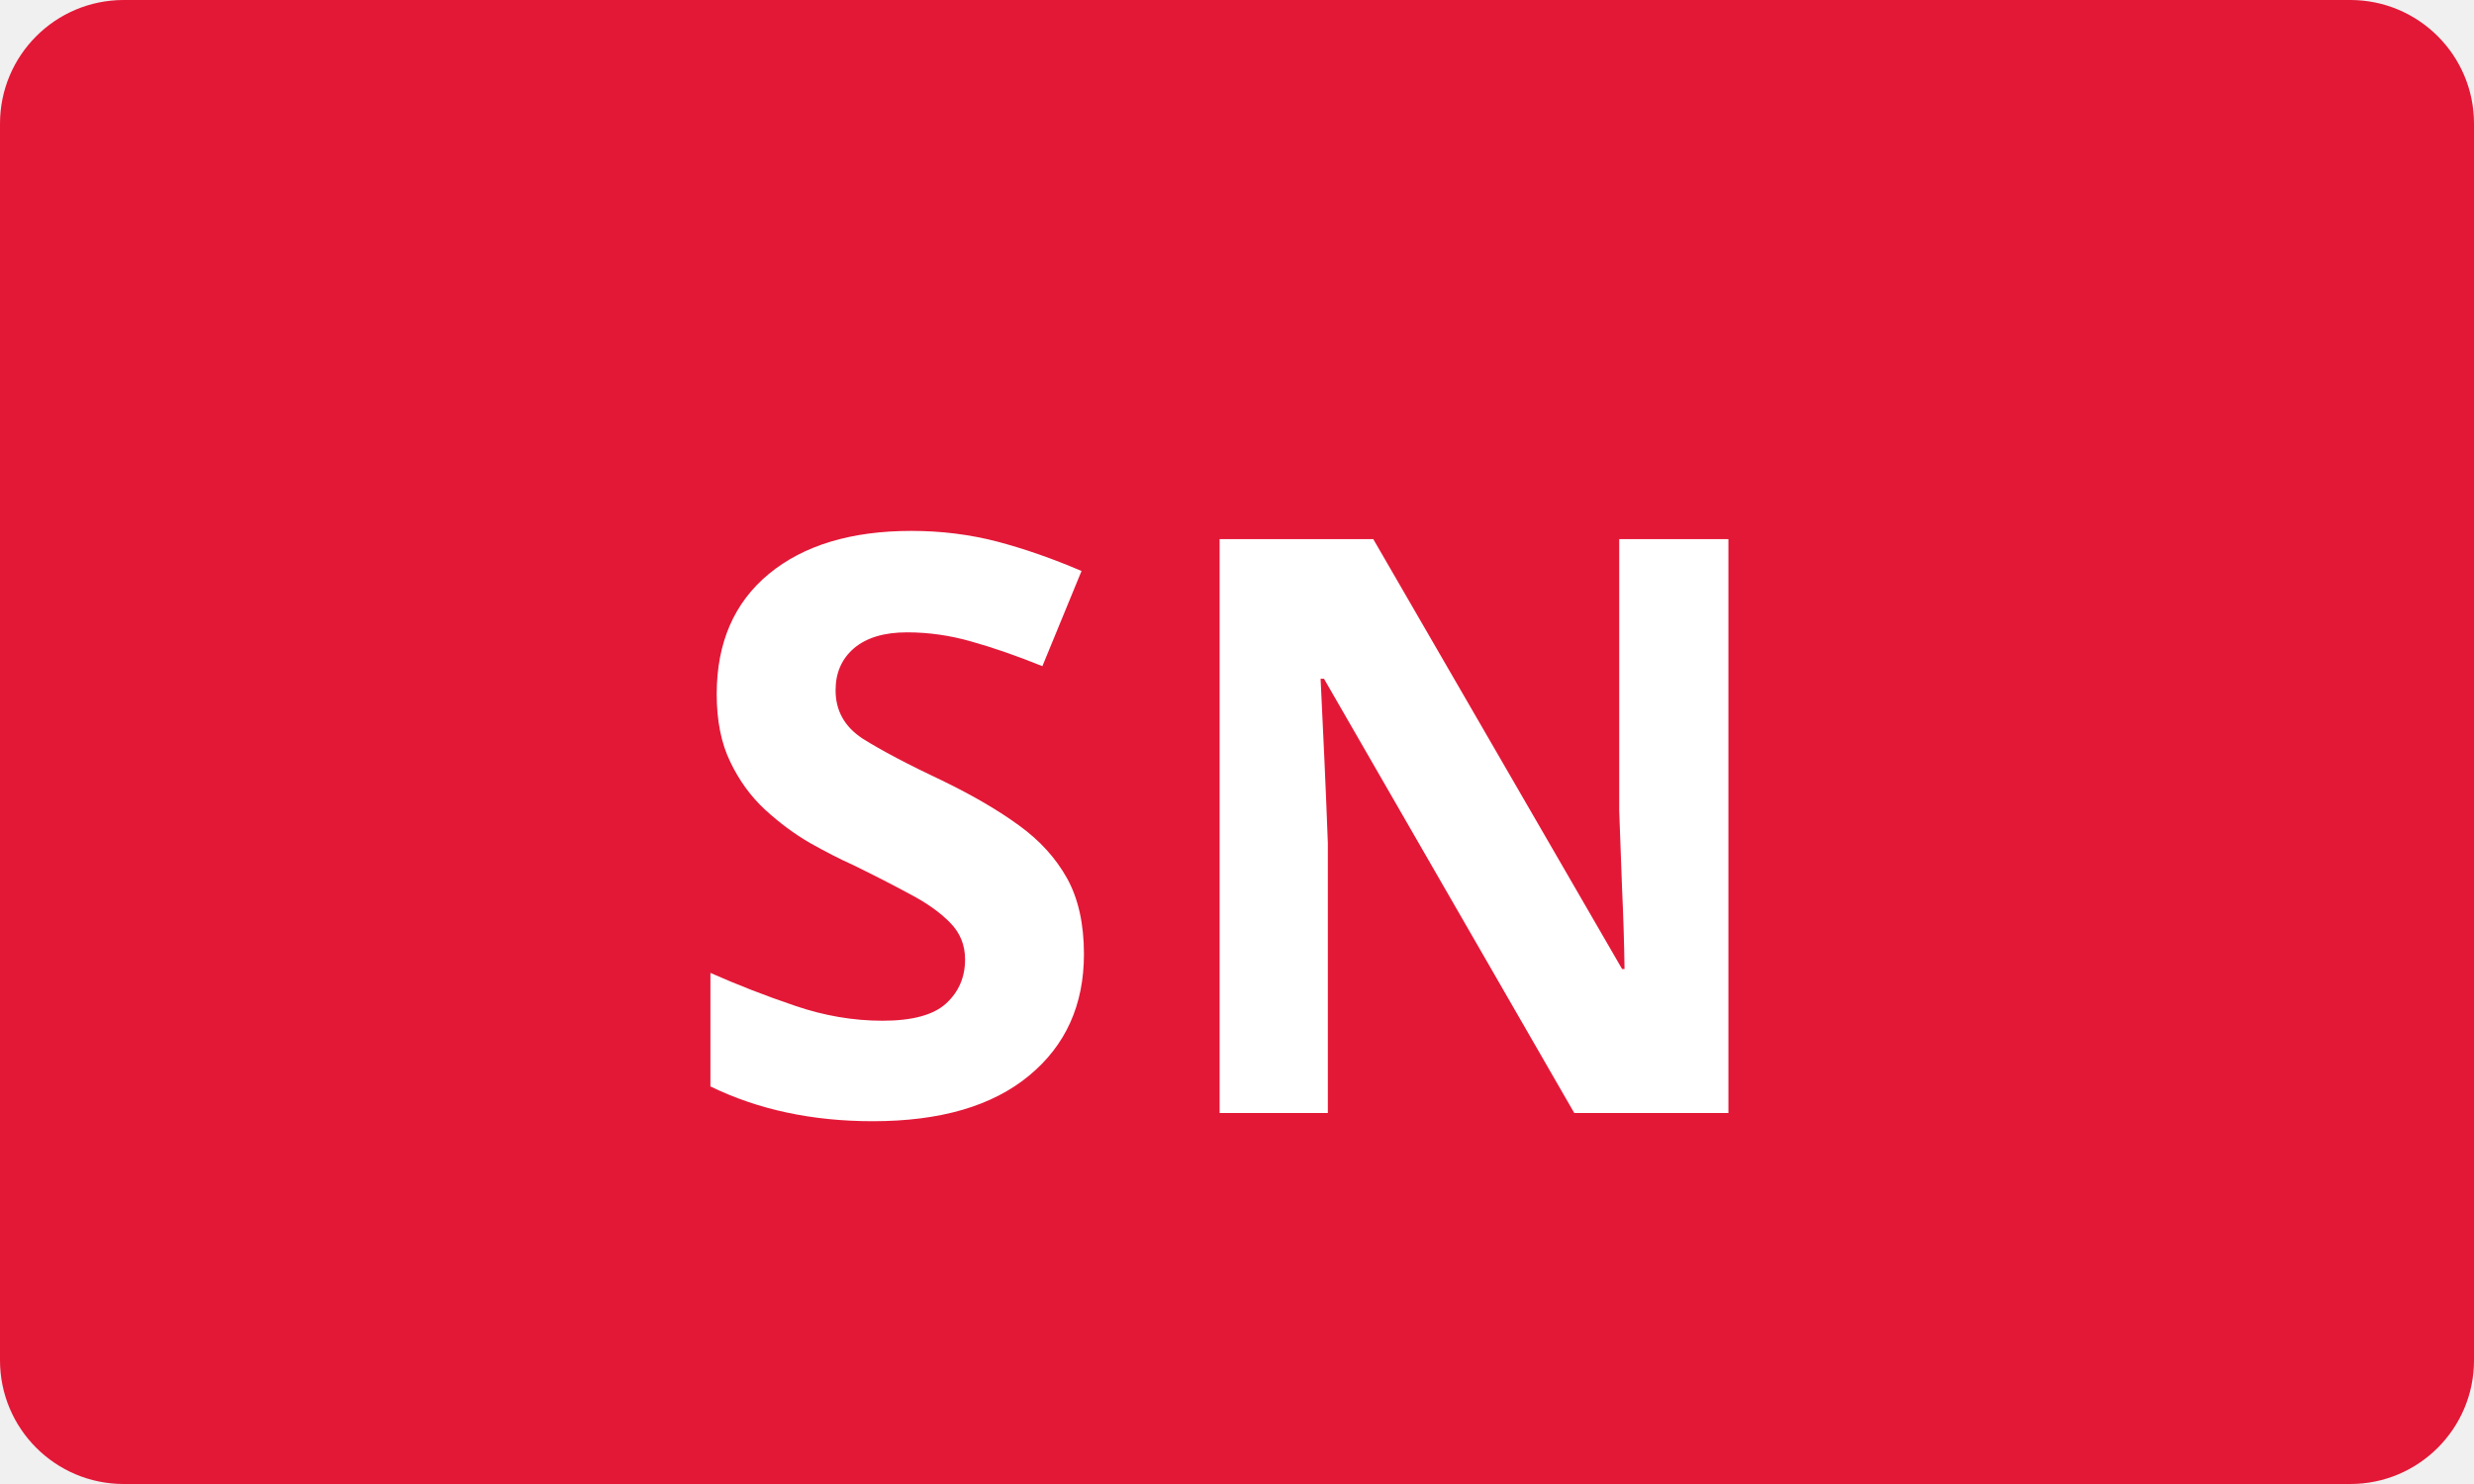
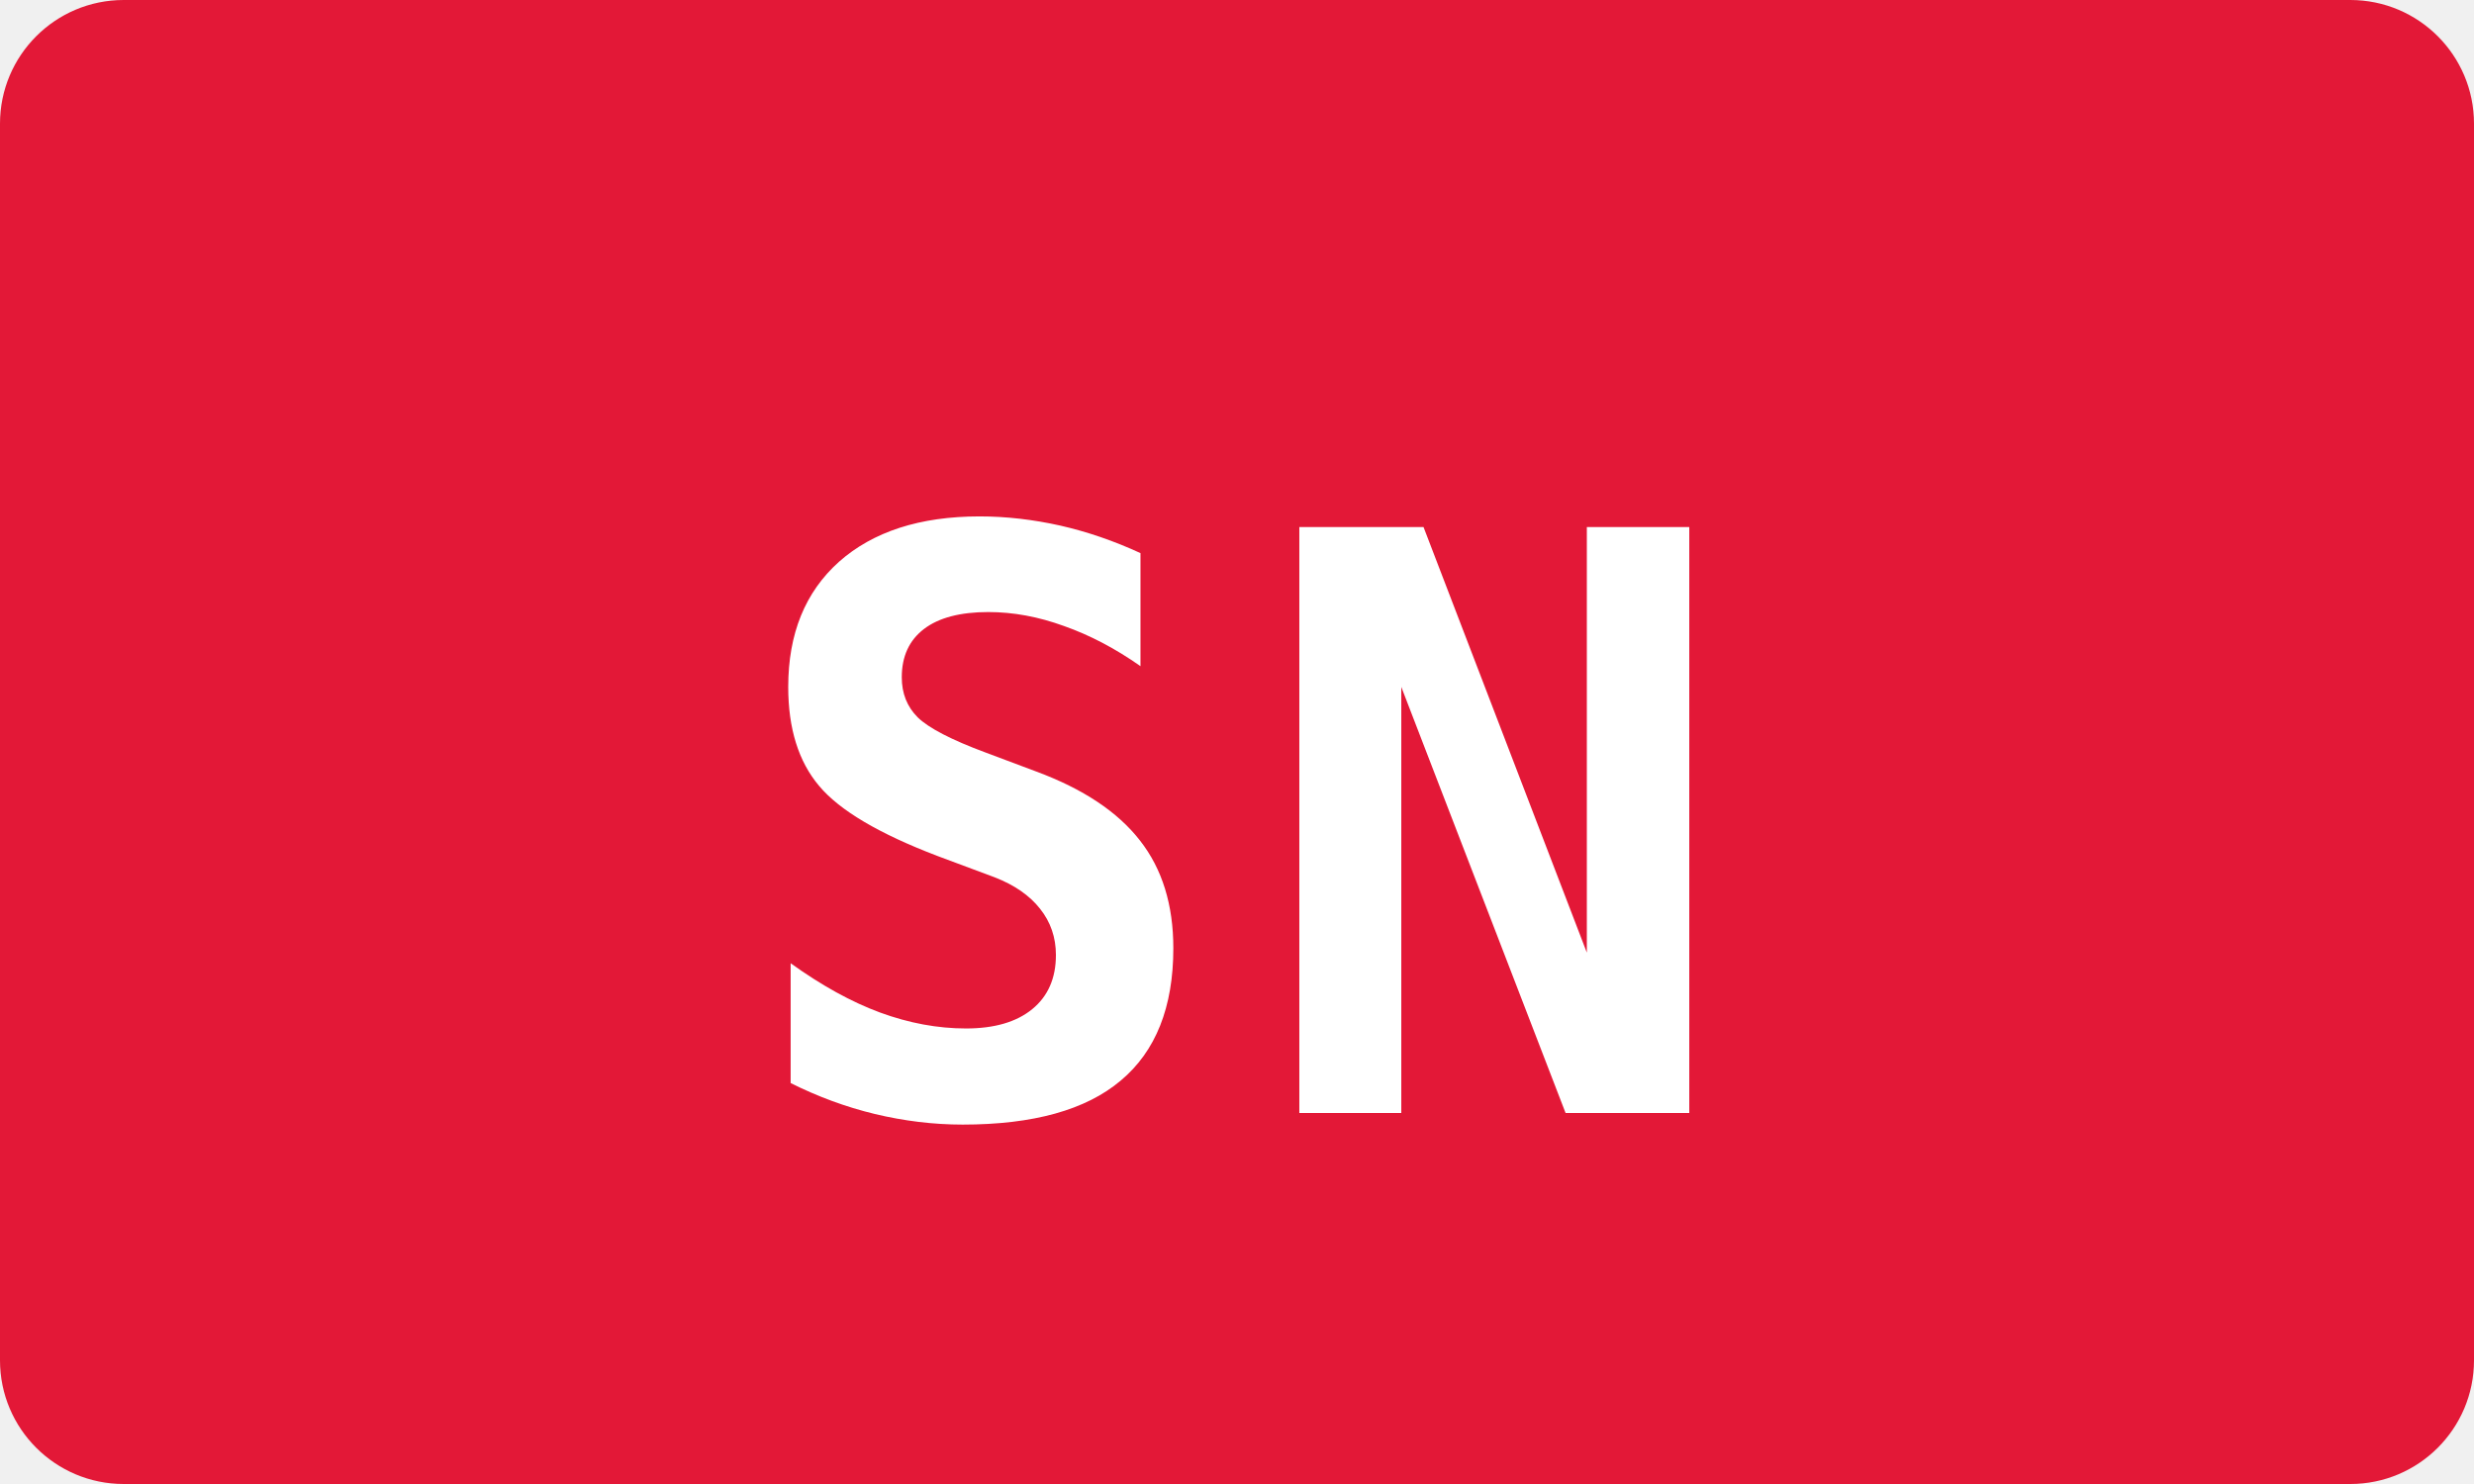
<svg xmlns="http://www.w3.org/2000/svg" viewBox="0 0 80 48">
  <rect width="80" height="48" fill="#e31837" rx="4" />
-   <text x="40" y="36" fill="#fff" font-family="Arial Black, sans-serif" font-size="26" font-weight="900" letter-spacing="1" text-anchor="middle">SN</text>
+   <text x="40" y="36" fill="#fff" font-family="JetBrains Mono, ui-monospace, monospace" font-size="26" font-weight="900" letter-spacing="1" text-anchor="middle">SN</text>
</svg>
